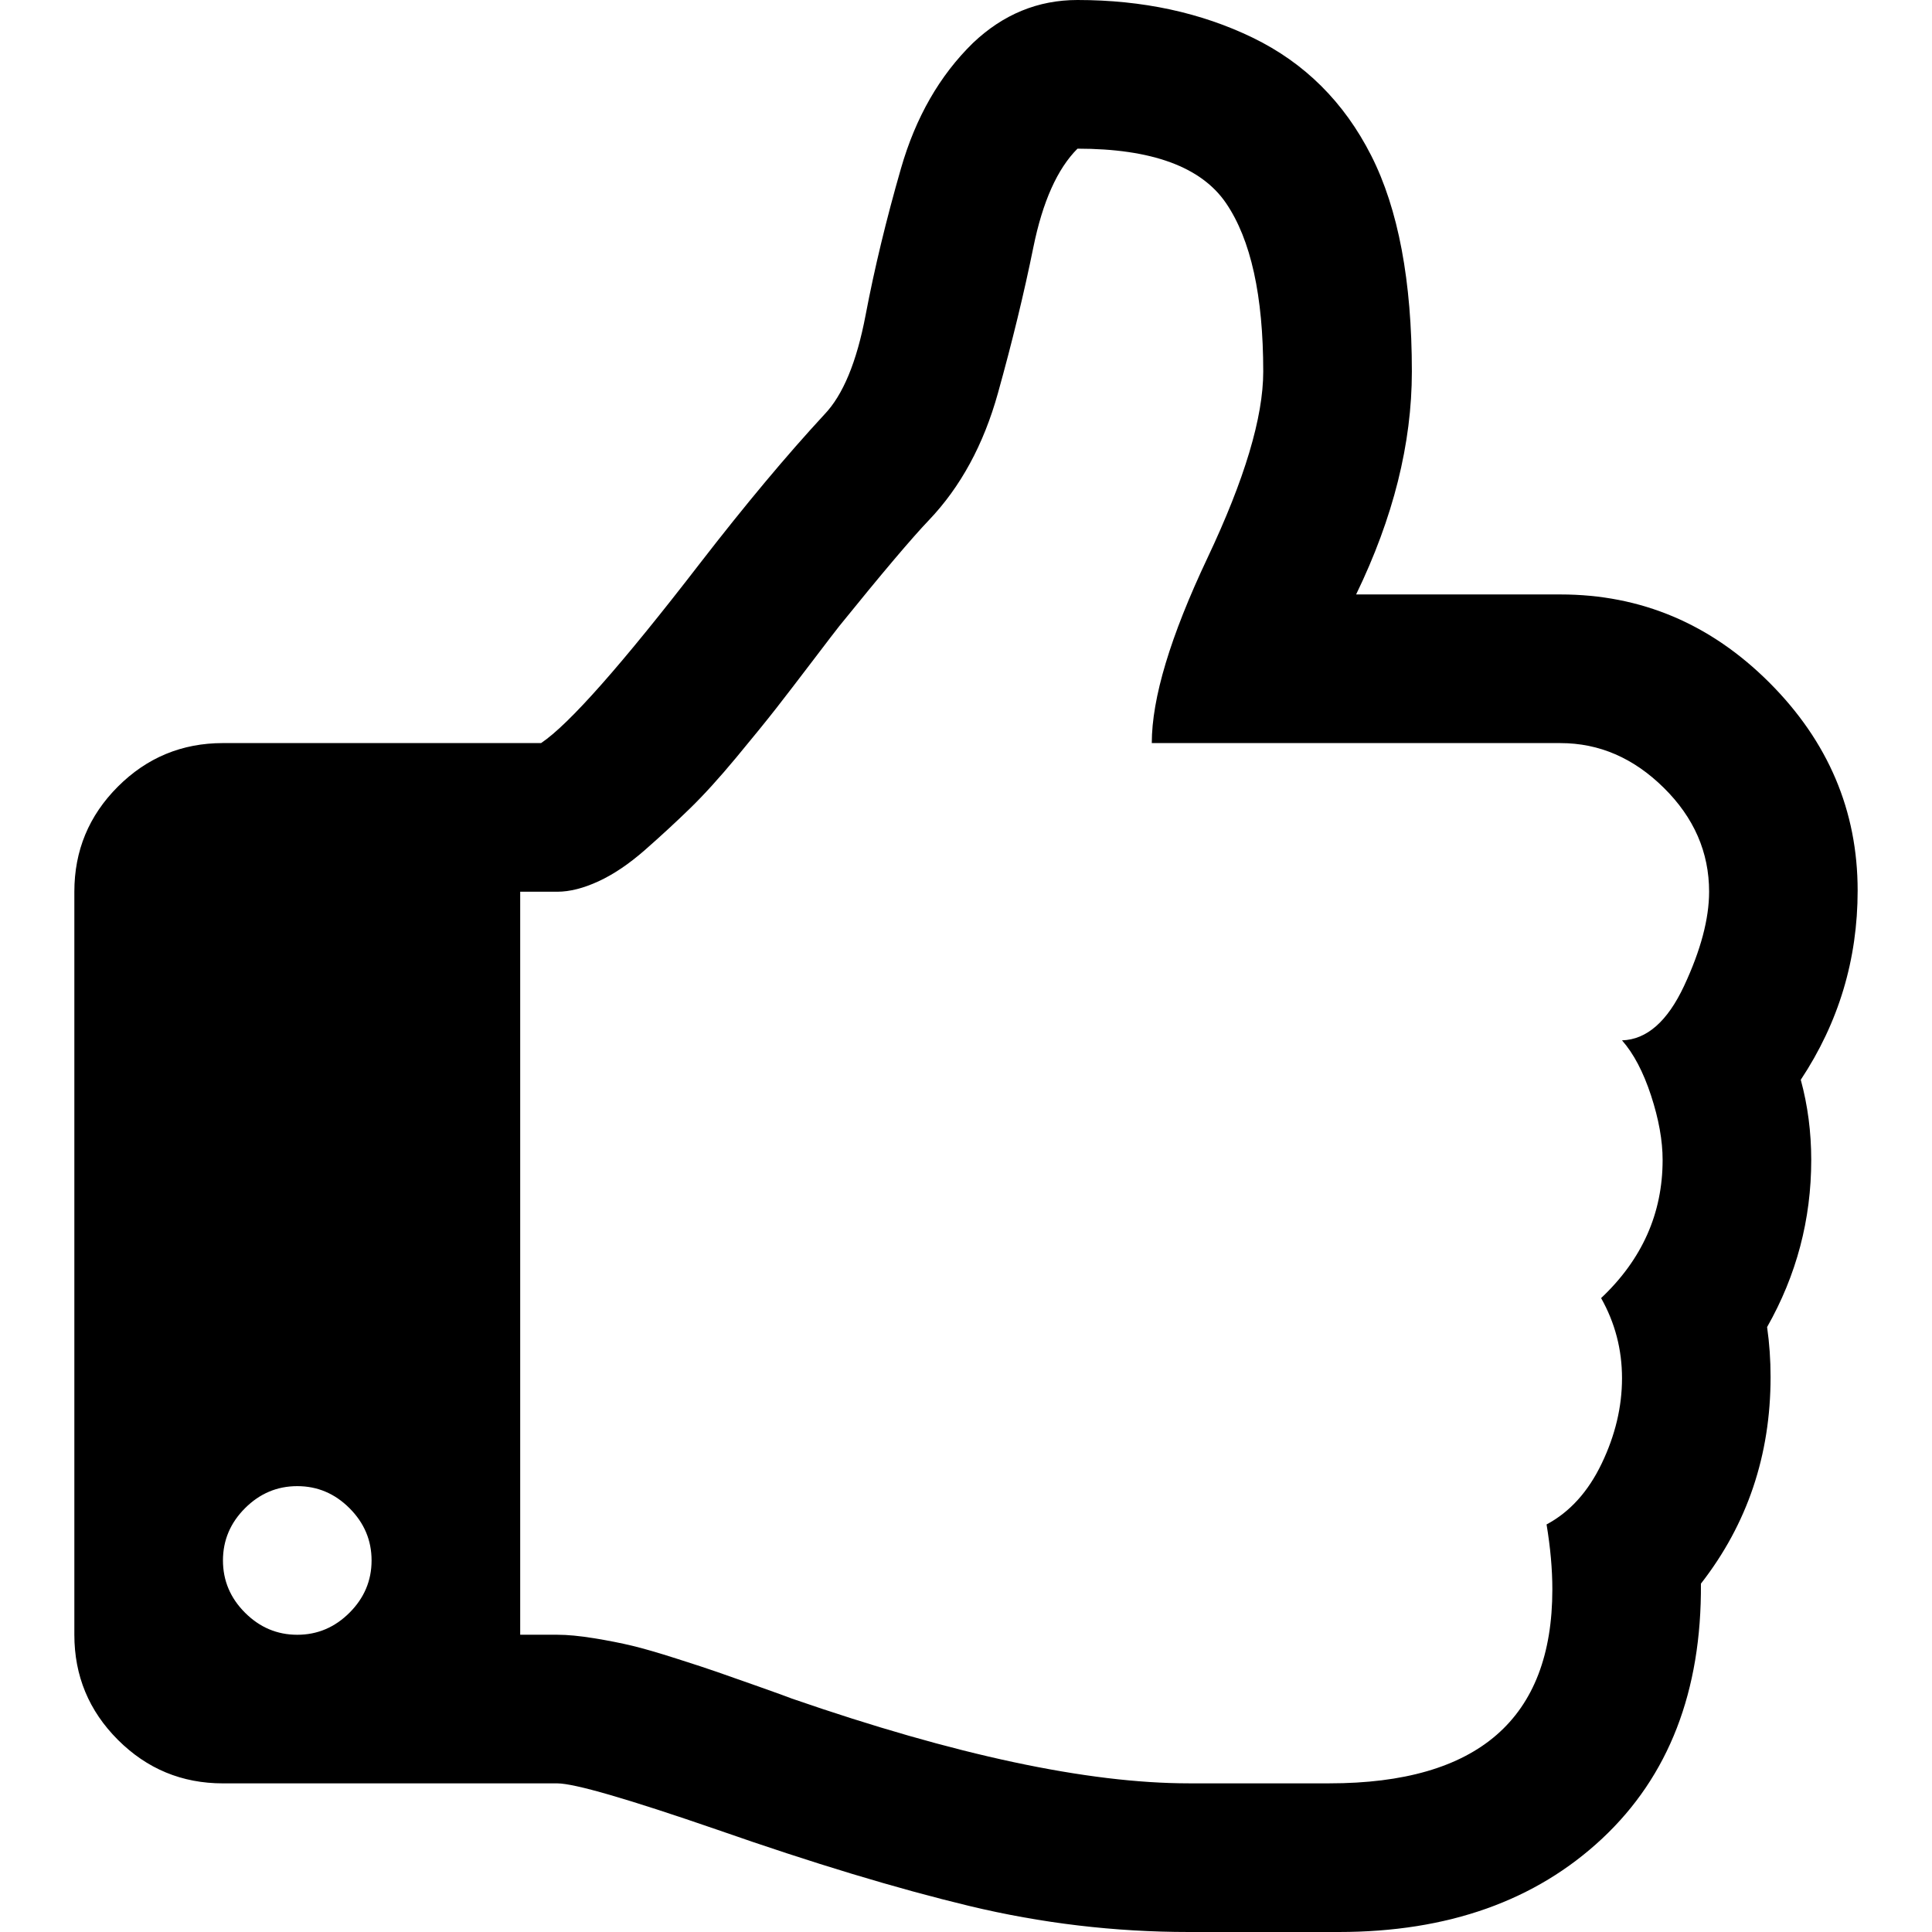
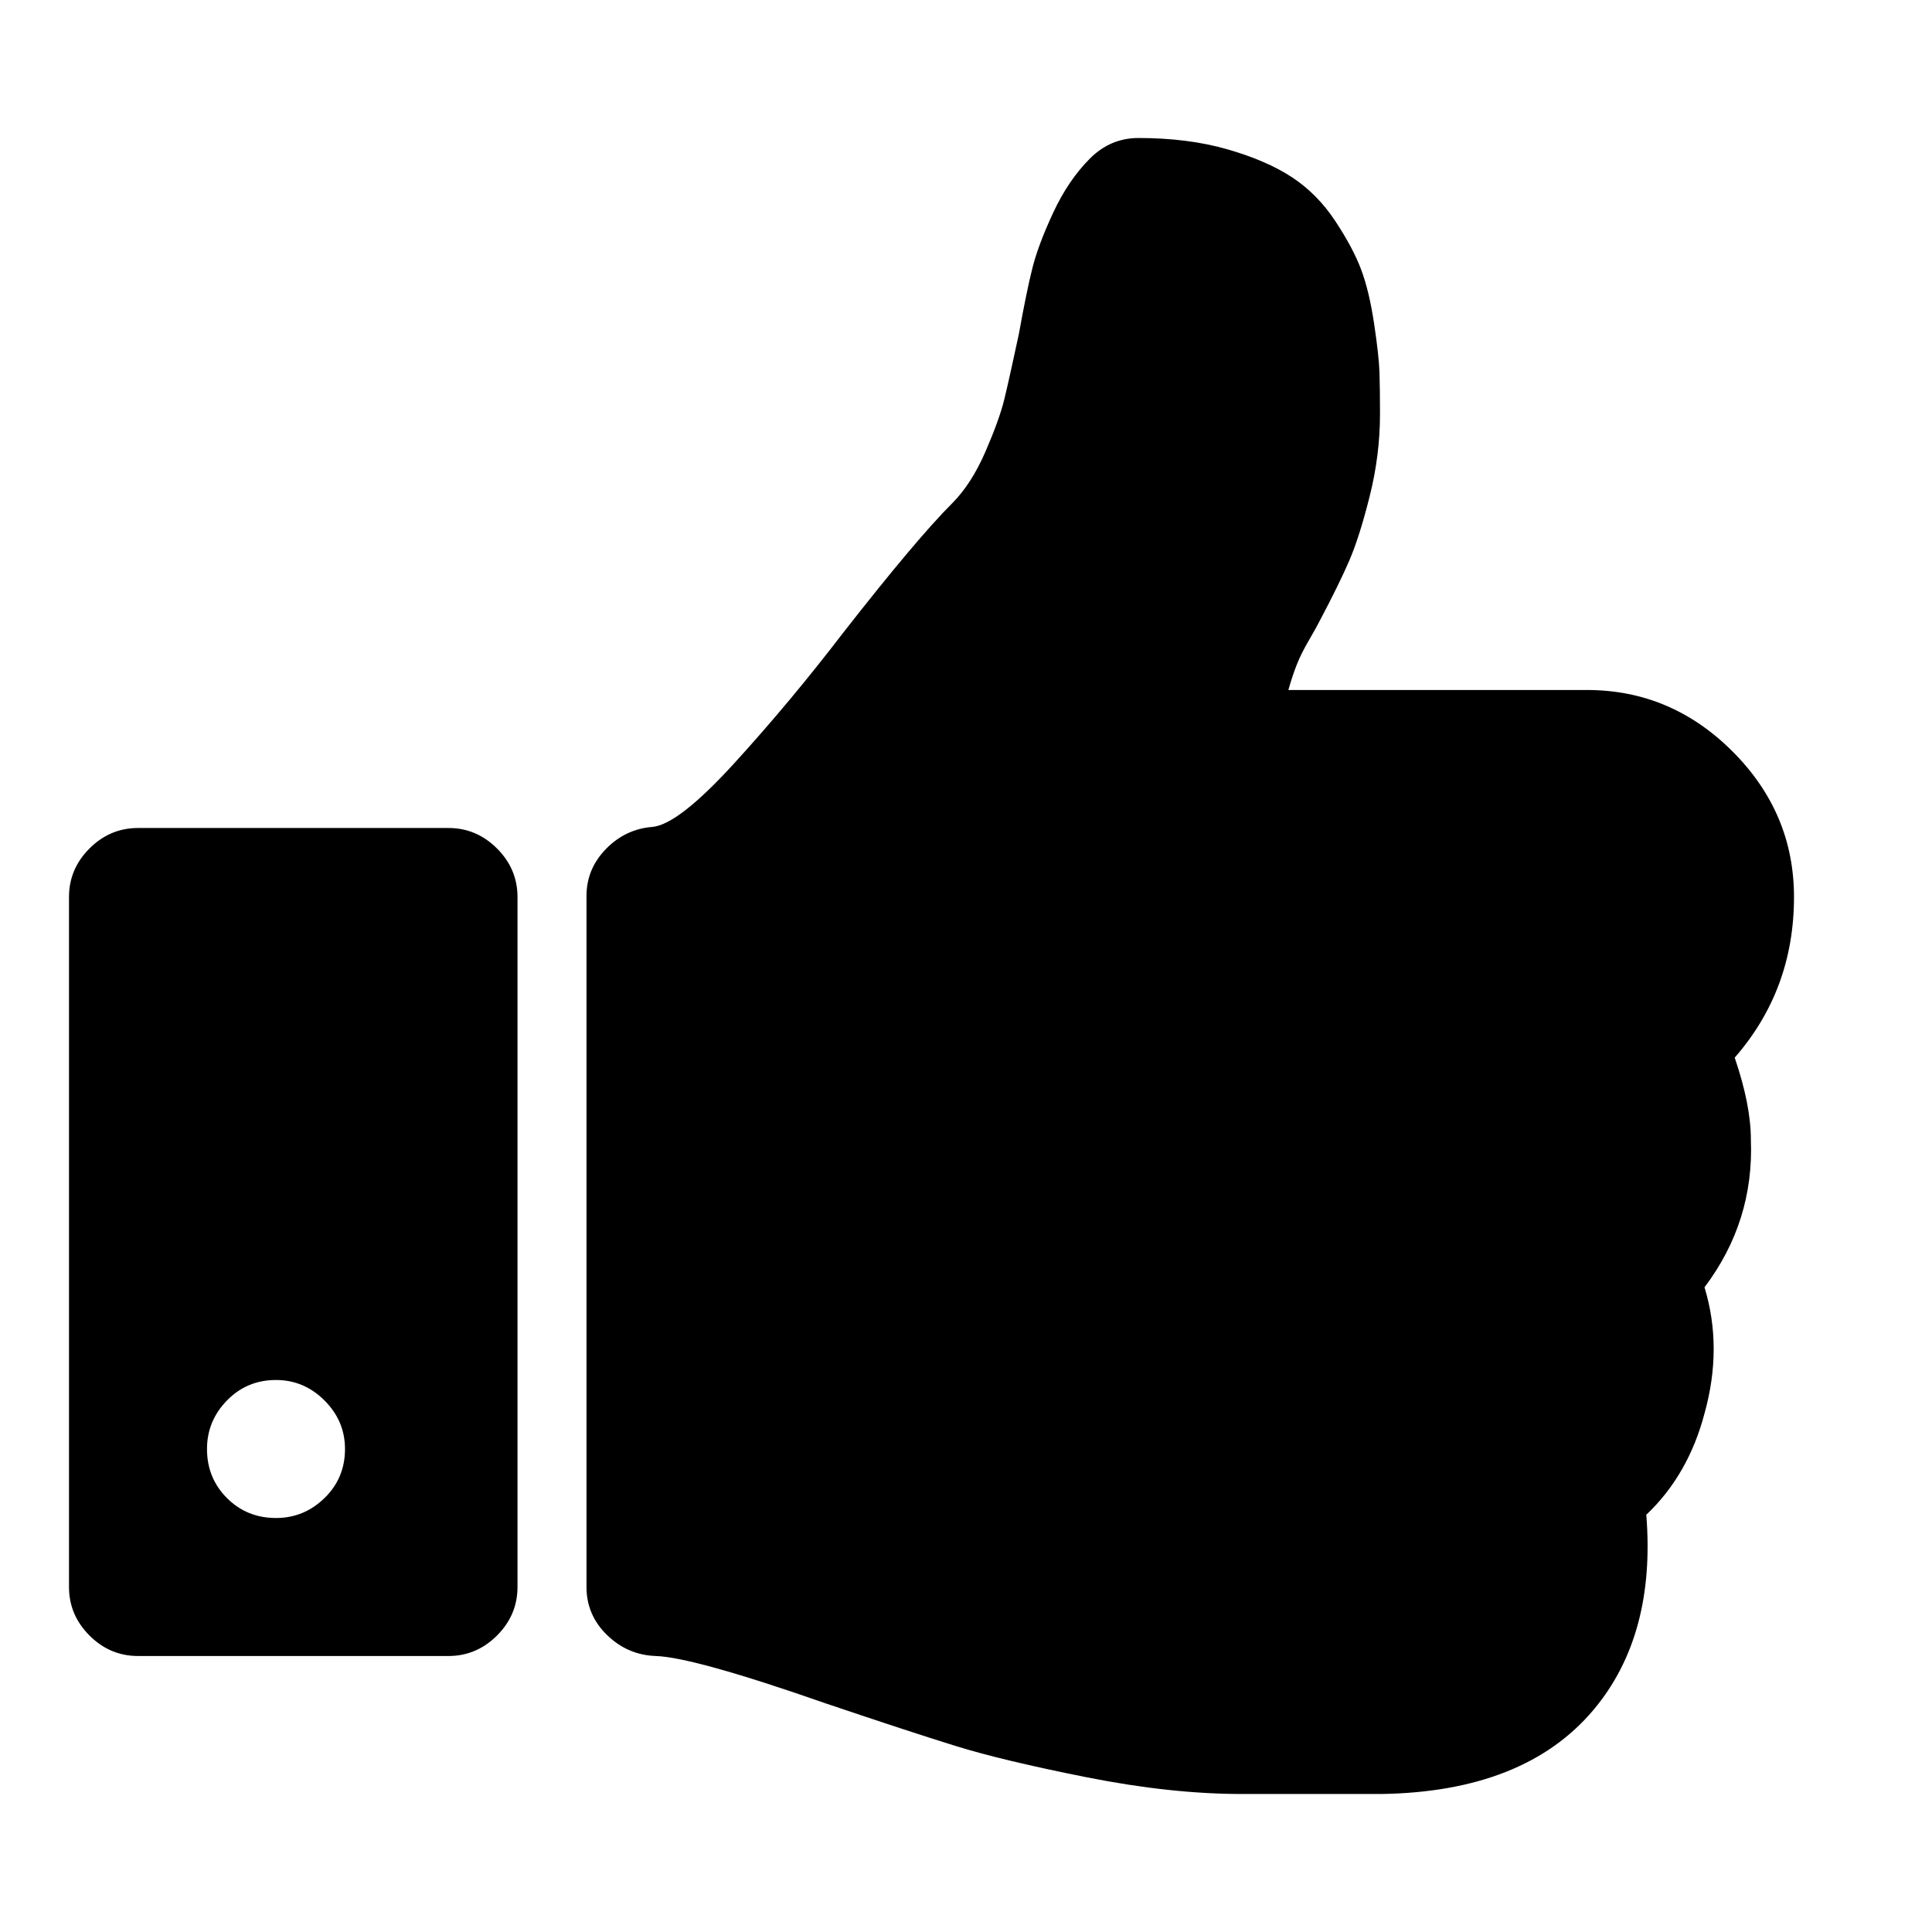
- <svg xmlns="http://www.w3.org/2000/svg" version="1.1" id="Capa_1" x="0px" y="0px" width="475.099px" height="475.099px" viewBox="0 0 475.099 475.099" style="enable-background:new 0 0 475.099 475.099;" xml:space="preserve">
-   <g>
-     <path d="M442.829,265.532c9.328-14.089,13.986-29.598,13.986-46.538c0-19.607-7.225-36.637-21.687-51.117   c-14.469-14.465-31.601-21.696-51.394-21.696h-50.251c9.134-18.842,13.709-37.117,13.709-54.816c0-22.271-3.34-39.971-9.996-53.105   c-6.663-13.138-16.372-22.795-29.126-28.984C295.313,3.09,280.947,0,264.959,0c-9.712,0-18.274,3.521-25.697,10.566   c-8.183,7.993-14.084,18.274-17.699,30.837c-3.617,12.559-6.521,24.6-8.708,36.116c-2.187,11.515-5.569,19.652-10.135,24.41   c-9.329,10.088-19.511,22.273-30.551,36.547c-19.224,24.932-32.264,39.685-39.113,44.255H54.828   c-10.088,0-18.702,3.574-25.84,10.706c-7.135,7.139-10.705,15.752-10.705,25.841v182.723c0,10.089,3.566,18.699,10.705,25.838   c7.142,7.139,15.752,10.711,25.84,10.711h82.221c4.188,0,17.319,3.806,39.399,11.42c23.413,8.186,44.017,14.418,61.812,18.702   c17.797,4.284,35.832,6.427,54.106,6.427h26.545h10.284c26.836,0,48.438-7.666,64.809-22.99   c16.365-15.324,24.458-36.213,24.27-62.67c11.42-14.657,17.129-31.597,17.129-50.819c0-4.185-0.281-8.277-0.855-12.278   c7.23-12.748,10.854-26.453,10.854-41.11C445.399,278.379,444.544,271.809,442.829,265.532z M85.949,396.58   c-3.616,3.614-7.898,5.428-12.847,5.428c-4.95,0-9.233-1.813-12.85-5.428c-3.615-3.613-5.424-7.897-5.424-12.85   c0-4.948,1.805-9.229,5.424-12.847c3.621-3.617,7.9-5.425,12.85-5.425c4.949,0,9.231,1.808,12.847,5.425   c3.617,3.617,5.426,7.898,5.426,12.847C91.375,388.683,89.566,392.967,85.949,396.58z M414.145,242.419   c-4.093,8.754-9.186,13.227-15.276,13.415c2.854,3.237,5.235,7.762,7.139,13.562c1.902,5.807,2.847,11.087,2.847,15.848   c0,13.127-5.037,24.455-15.126,33.969c3.43,6.088,5.141,12.658,5.141,19.697c0,7.043-1.663,14.038-4.996,20.984   c-3.327,6.94-7.851,11.938-13.559,14.982c0.951,5.709,1.423,11.04,1.423,15.988c0,31.785-18.274,47.678-54.823,47.678h-34.536   c-24.94,0-57.483-6.943-97.648-20.841c-0.953-0.38-3.709-1.383-8.28-2.998s-7.948-2.806-10.138-3.565   c-2.19-0.767-5.518-1.861-9.994-3.285c-4.475-1.431-8.087-2.479-10.849-3.142c-2.758-0.664-5.901-1.283-9.419-1.855   c-3.52-0.571-6.519-0.855-8.993-0.855h-9.136V219.285h9.136c3.045,0,6.423-0.859,10.135-2.568c3.711-1.714,7.52-4.283,11.421-7.71   c3.903-3.427,7.564-6.805,10.992-10.138c3.427-3.33,7.233-7.517,11.422-12.559c4.187-5.046,7.47-9.089,9.851-12.135   c2.378-3.045,5.375-6.949,8.992-11.707c3.615-4.757,5.806-7.613,6.567-8.566c10.467-12.941,17.795-21.601,21.982-25.981   c7.804-8.182,13.466-18.603,16.987-31.261c3.525-12.66,6.427-24.604,8.703-35.832c2.282-11.229,5.903-19.321,10.858-24.27   c18.268,0,30.453,4.471,36.542,13.418c6.088,8.945,9.134,22.746,9.134,41.399c0,11.229-4.572,26.503-13.71,45.821   c-9.134,19.32-13.698,34.5-13.698,45.539h100.495c9.527,0,17.993,3.662,25.413,10.994c7.426,7.327,11.143,15.843,11.143,25.553   C420.284,225.943,418.237,233.653,414.145,242.419z" />
-   </g>
-   <g>
- </g>
-   <g>
- </g>
-   <g>
- </g>
-   <g>
- </g>
-   <g>
- </g>
-   <g>
- </g>
-   <g>
- </g>
-   <g>
- </g>
-   <g>
- </g>
-   <g>
- </g>
-   <g>
- </g>
-   <g>
- </g>
-   <g>
- </g>
-   <g>
- </g>
-   <g>
- </g>
+ <svg xmlns="http://www.w3.org/2000/svg" width="1792" height="1792" viewBox="0 0 1792 1792">
+   <path d="M320 1344q0-26-19-45t-45-19q-27 0-45.5 19t-18.5 45q0 27 18.5 45.5t45.5 18.5q26 0 45-18.5t19-45.5zm160-512v640q0 26-19 45t-45 19h-288q-26 0-45-19t-19-45v-640q0-26 19-45t45-19h288q26 0 45 19t19 45zm1184 0q0 86-55 149 15 44 15 76 3 76-43 137 17 56 0 117-15 57-54 94 9 112-49 181-64 76-197 78h-129q-66 0-144-15.5t-121.5-29-120.5-39.5q-123-43-158-44-26-1-45-19.5t-19-44.5v-641q0-25 18-43.5t43-20.5q24-2 76-59t101-121q68-87 101-120 18-18 31-48t17.5-48.5 13.5-60.5q7-39 12.5-61t19.5-52 34-50q19-19 45-19 46 0 82.5 10.5t60 26 40 40.5 24 45 12 50 5 45 .5 39q0 38-9.5 76t-19 60-27.5 56q-3 6-10 18t-11 22-8 24h277q78 0 135 57t57 135z" />
</svg>
